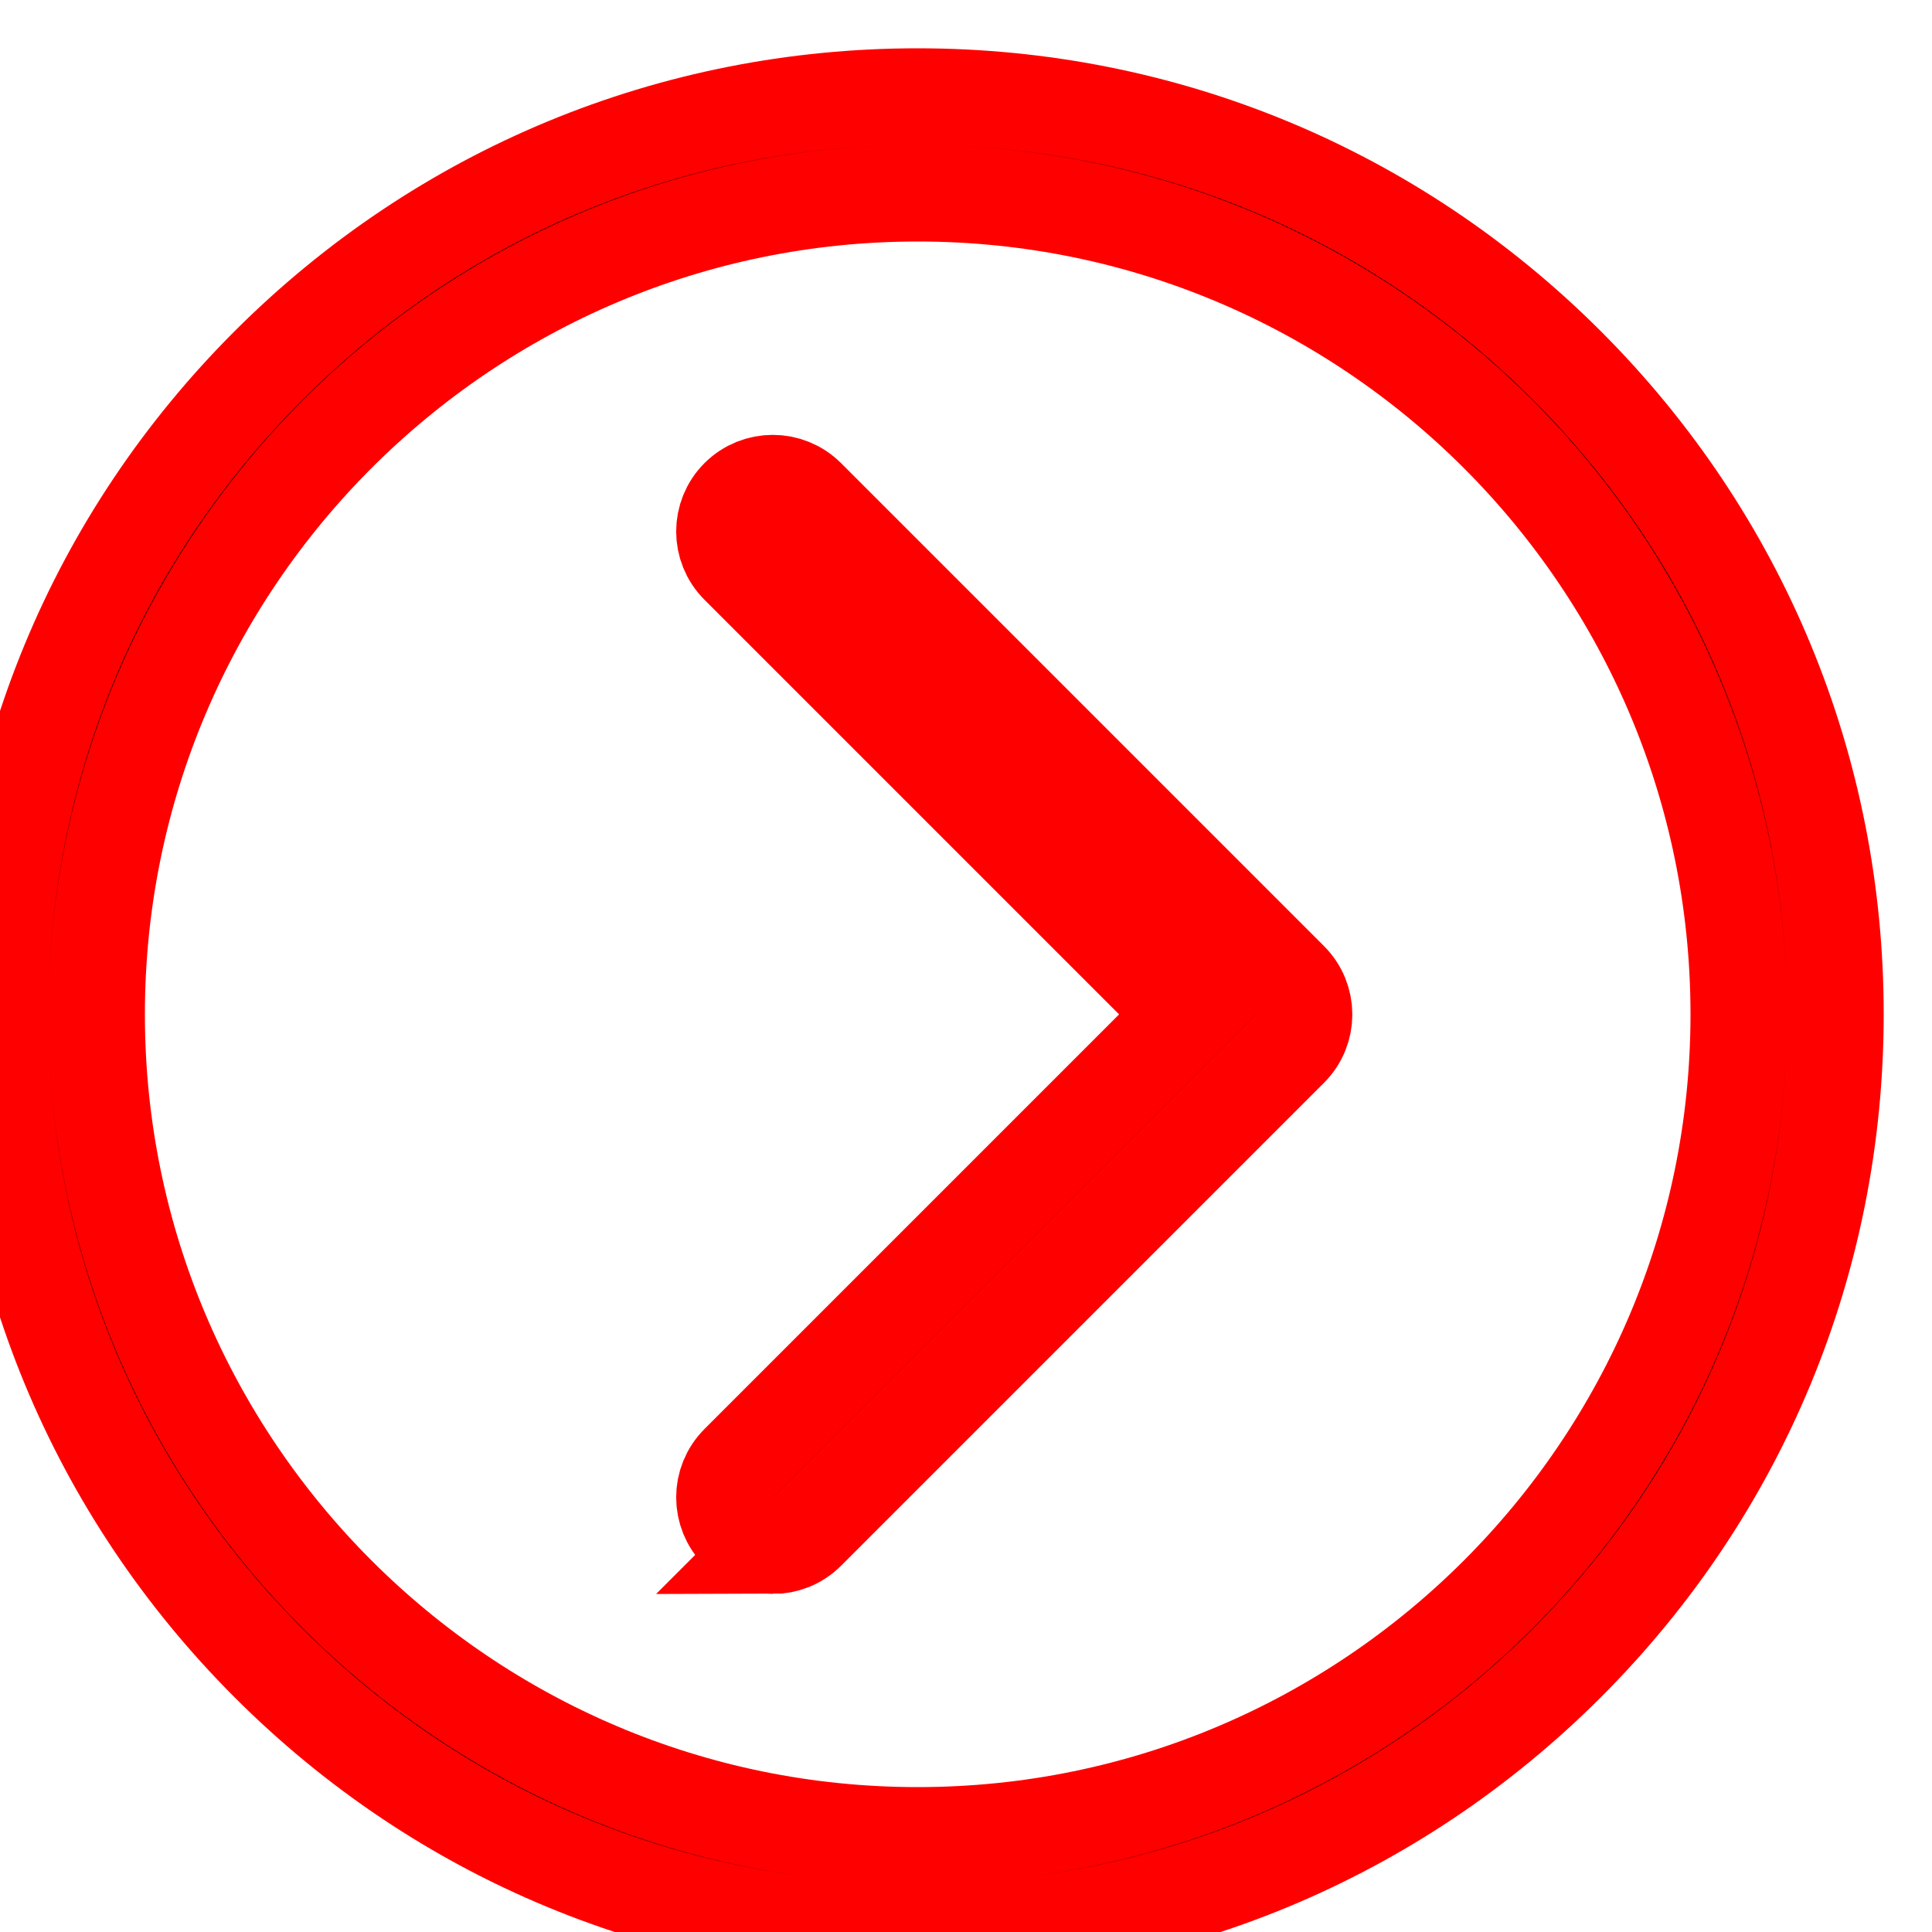
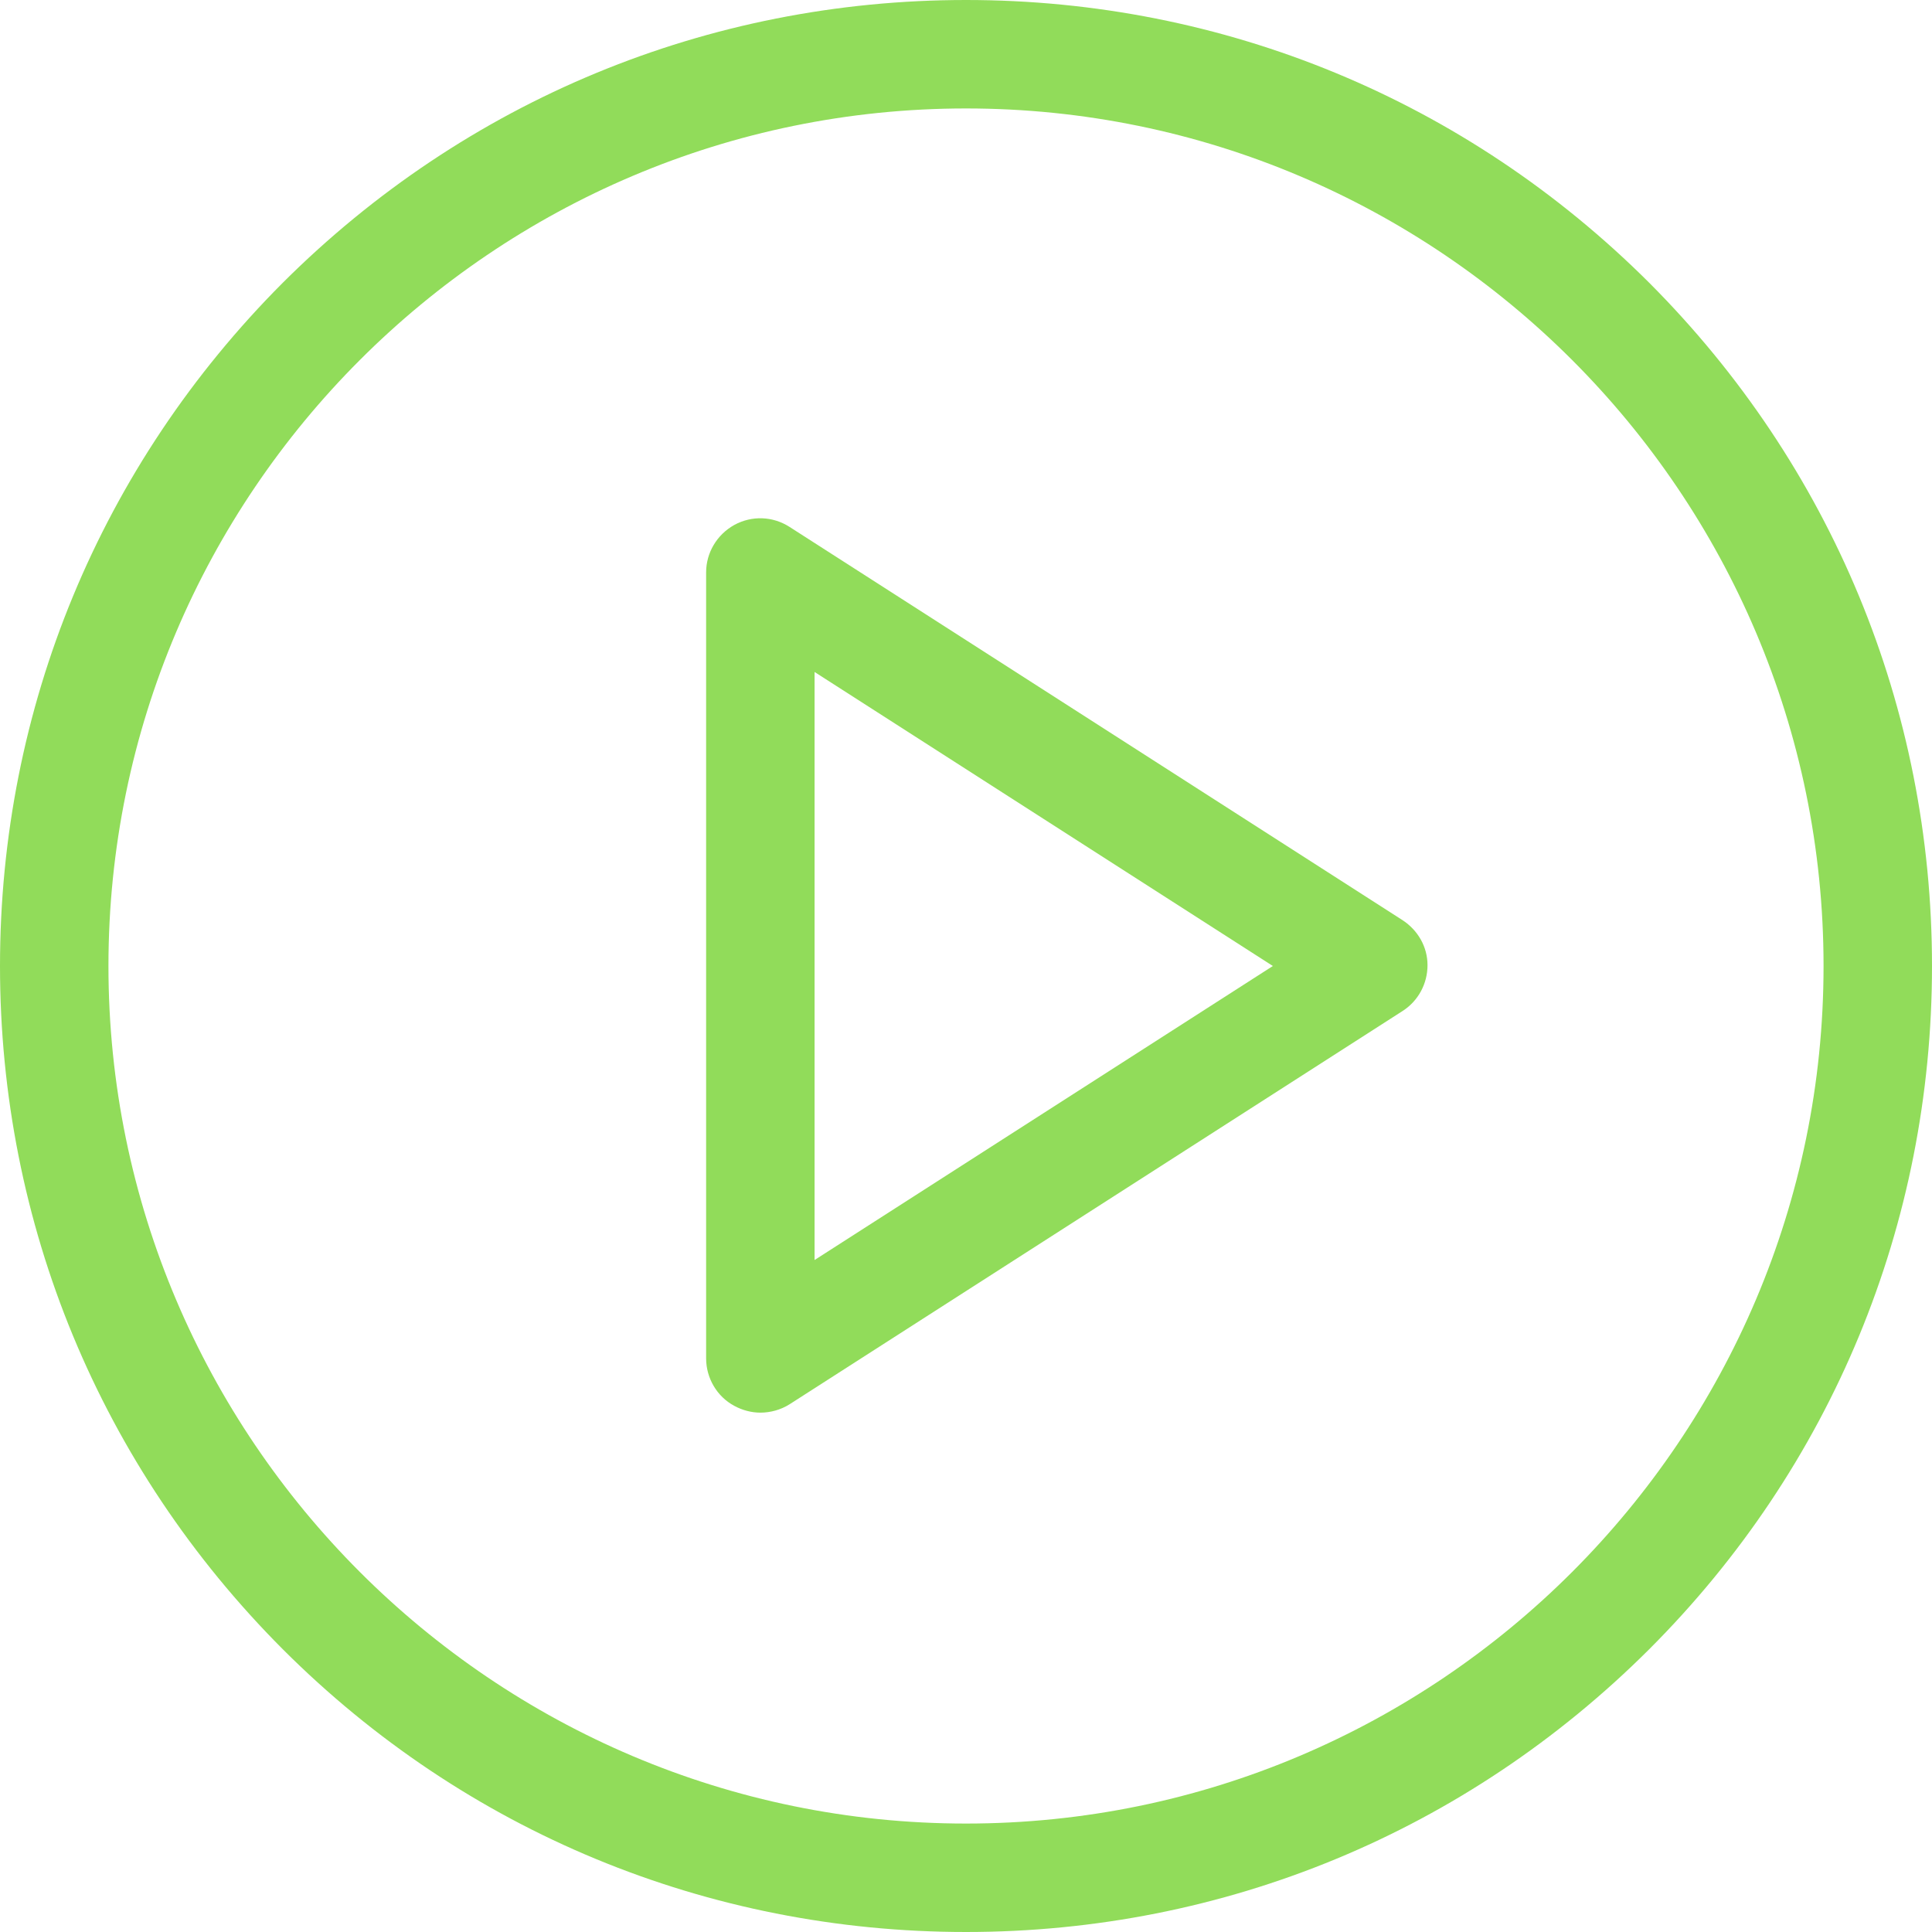
- <svg xmlns="http://www.w3.org/2000/svg" version="1.1" width="20" height="20" viewBox="0 0 20 20" id="svg3386">
-   <defs id="defs3394" />
-   <path fill="#000000" d="M16.218 3.782c-1.794-1.794-4.18-2.782-6.718-2.782s-4.923 0.988-6.718 2.782-2.782 4.18-2.782 6.717 0.988 4.923 2.782 6.718 4.18 2.782 6.718 2.782 4.923-0.988 6.718-2.782 2.782-4.18 2.782-6.718-0.988-4.923-2.782-6.717zM9.5 19c-4.687 0-8.5-3.813-8.5-8.5s3.813-8.5 8.5-8.5c4.687 0 8.5 3.813 8.5 8.5s-3.813 8.5-8.5 8.5z" id="path3388" style="stroke:#ff0000" />
-   <path fill="#000000" d="M8 16c-0.128 0-0.256-0.049-0.354-0.146-0.195-0.195-0.195-0.512 0-0.707l4.646-4.646-4.646-4.646c-0.195-0.195-0.195-0.512 0-0.707s0.512-0.195 0.707 0l5 5c0.195 0.195 0.195 0.512 0 0.707l-5 5c-0.098 0.098-0.226 0.146-0.354 0.146z" id="path3390" style="stroke:#ff0000" />
+ <svg xmlns="http://www.w3.org/2000/svg" version="1.1" id="Capa_1" x="0px" y="0px" viewBox="0 0 481 481" style="enable-background:new 0 0 481 481;" xml:space="preserve" width="512px" height="512px">
+   <g>
+     <g>
+       <path d="M410.6,70.4C365.1,25,304.7,0,240.5,0S115.9,25,70.4,70.4C25,115.9,0,176.3,0,240.5s25,124.6,70.4,170.1    C115.8,456,176.2,481,240.5,481s124.6-25,170.1-70.4C456,365.2,481,304.8,481,240.5S456,115.9,410.6,70.4z M240.5,454    C122.8,454,27,358.2,27,240.5S122.8,27,240.5,27S454,122.8,454,240.5S358.2,454,240.5,454z" fill="#91DC5A" />
+       <path d="M349.2,229.1l-152.6-97.9c-4.2-2.7-9.4-2.9-13.8-0.5c-4.3,2.4-7,6.9-7,11.8v195.7c0,4.9,2.7,9.5,7,11.8    c2,1.1,4.3,1.7,6.5,1.7c2.5,0,5.1-0.7,7.3-2.1l152.6-97.9c3.9-2.5,6.2-6.8,6.2-11.4S353,231.6,349.2,229.1z M202.8,313.7V167.3    l114.1,73.2L202.8,313.7z" fill="#91DC5A" />
+     </g>
+   </g>
+   <g>
+ </g>
+   <g>
+ </g>
+   <g>
+ </g>
+   <g>
+ </g>
+   <g>
+ </g>
+   <g>
+ </g>
+   <g>
+ </g>
+   <g>
+ </g>
+   <g>
+ </g>
+   <g>
+ </g>
+   <g>
+ </g>
+   <g>
+ </g>
+   <g>
+ </g>
+   <g>
+ </g>
+   <g>
+ </g>
</svg>
